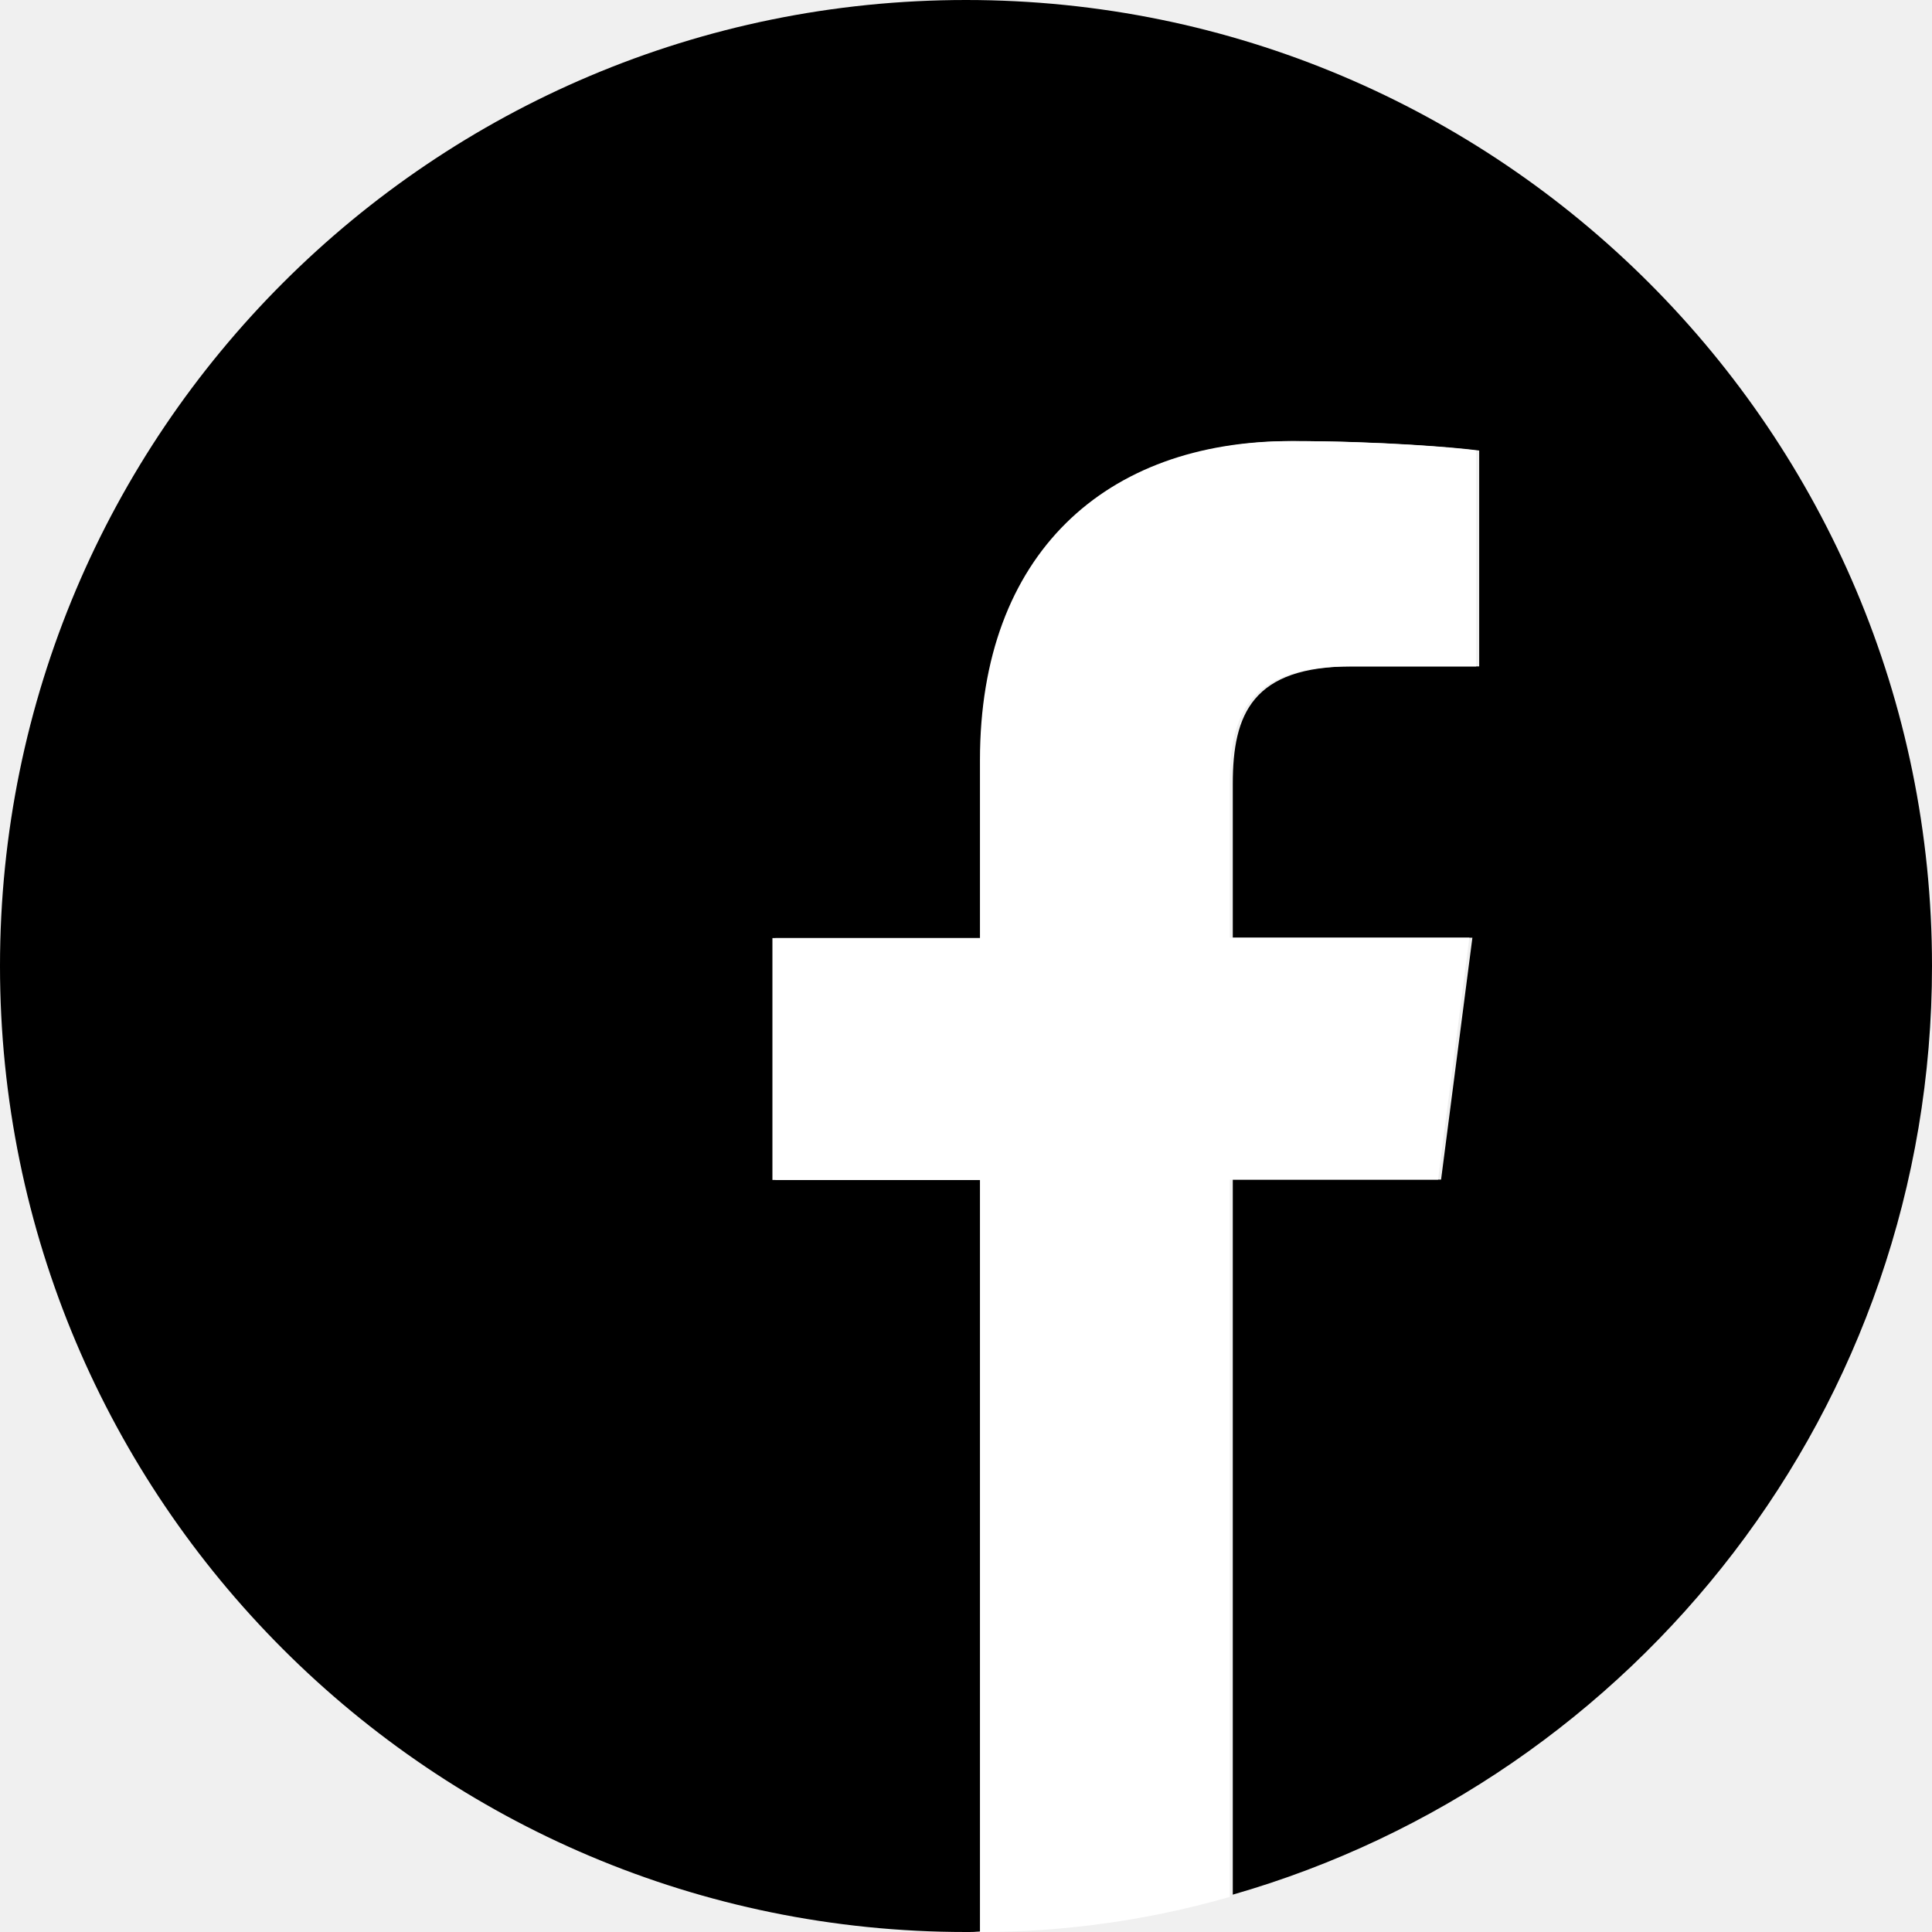
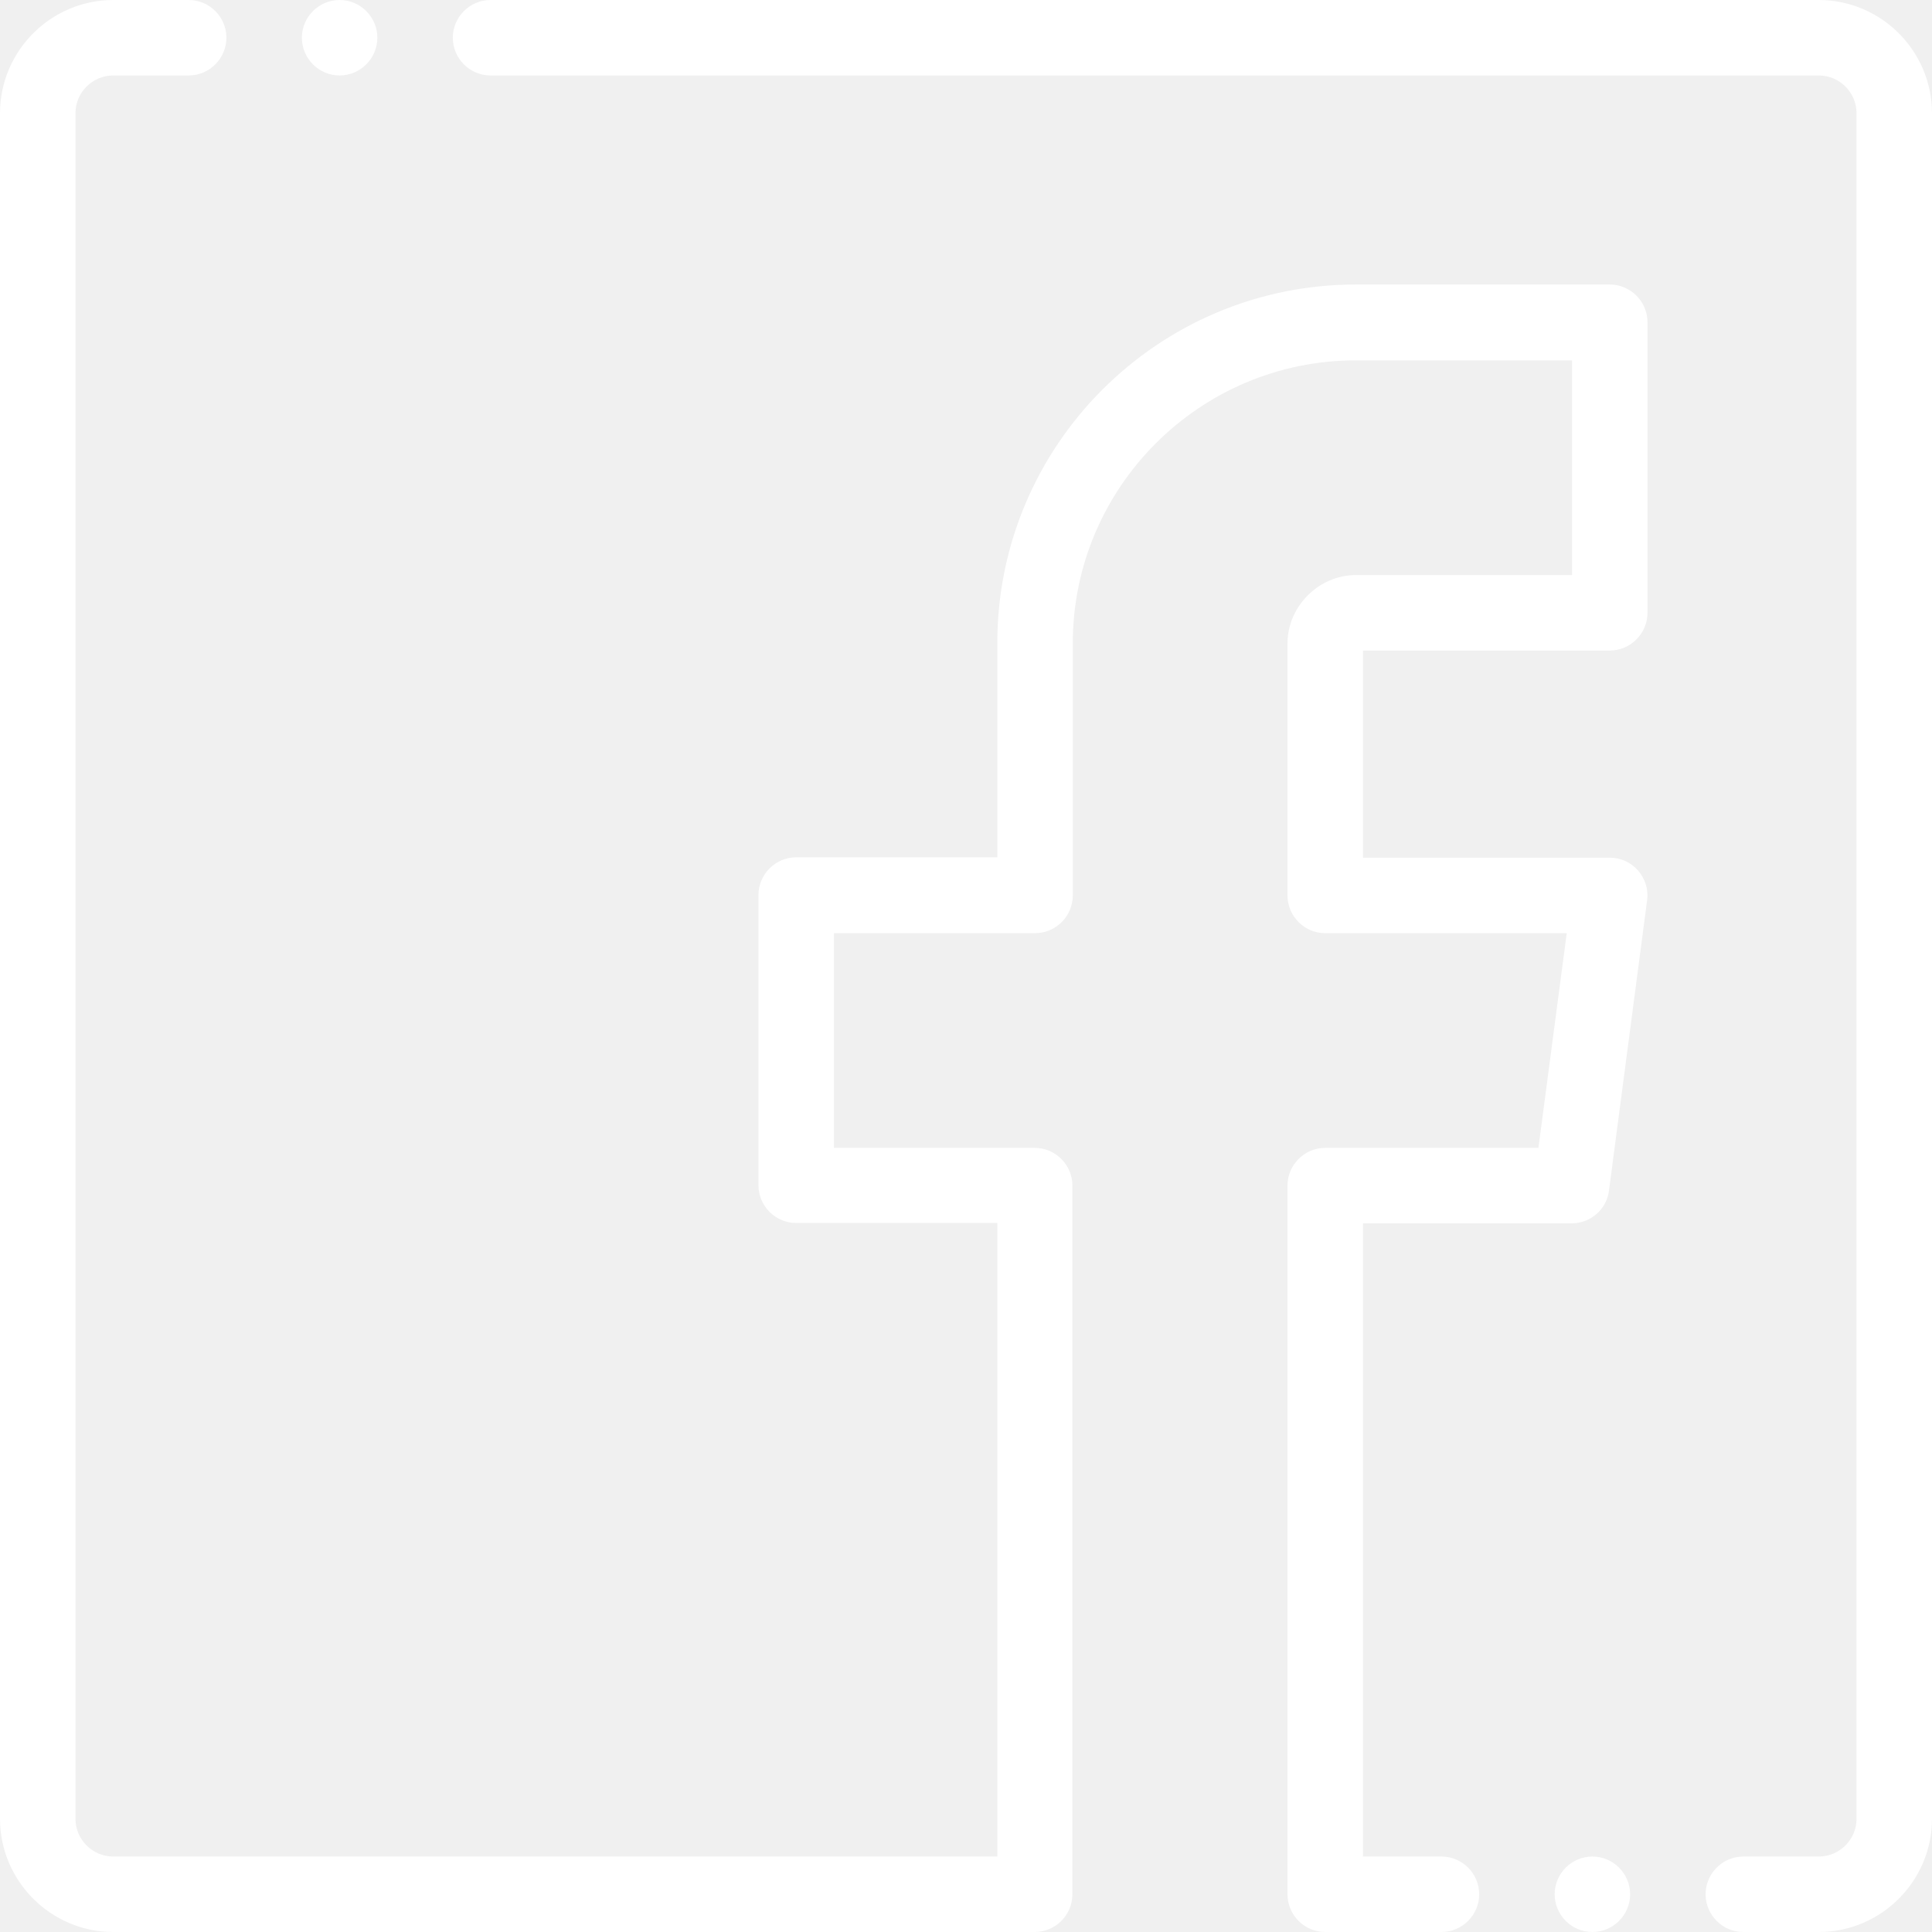
- <svg xmlns="http://www.w3.org/2000/svg" version="1.1" id="Capa_1" x="0px" y="0px" viewBox="0 0 512 512" style="enable-background:new 0 0 512 512;" xml:space="preserve">
+ <svg xmlns="http://www.w3.org/2000/svg" version="1.1" id="레이어_1" x="0px" y="0px" viewBox="0 0 512 512" style="enable-background:new 0 0 512 512;" xml:space="preserve">
  <style type="text/css">
	.st0{fill:#FFFFFF;}
</style>
-   <path d="M512,256C512,114.6,397.4,0,256,0S0,114.6,0,256s114.6,256,256,256c1.5,0,3,0,4.5-0.1V312.7h-55v-64.1h55v-47.2  c0-54.7,33.4-84.5,82.2-84.5c23.4,0,43.5,1.7,49.3,2.5v57.2h-33.6c-26.5,0-31.7,12.6-31.7,31.1v40.8h63.5l-8.3,64.1h-55.2v189.5  C433.7,471.4,512,372.9,512,256z" />
-   <g>
-     <path class="st0" d="M357.6,176.6h33.6v-57.2c-5.8-0.8-25.9-2.5-49.3-2.5c-48.8,0-82.2,29.8-82.2,84.5v47.2h-55v64.1h55v199.2   c-0.6,0-1.3,0.1-1.9,0.1c0.7,0,1.4,0,2.1,0c22.9,0,45.1-3.3,66-9.3l0-0.8V312.6h55.2l8.3-64.1h-63.5v-40.8   C325.9,189.2,331.1,176.6,357.6,176.6z" />
-     <path class="st0" d="M325.9,502.1v-0.2" />
-   </g>
+   <path class="st0" d="M426.6,75.4h-67.3c-52.4,0-95,42.6-95,95v56.8h-53.3c-5.5,0-10,4.5-10,10v76.9c0,5.5,4.5,10,10,10h53.3V492H30  c-5.5,0-10-4.5-10-10V30c0-5.5,4.5-10,10-10h20c5.5,0,10-4.5,10-10S55.5,0,50,0H30C13.5,0,0,13.5,0,30v452c0,16.5,13.5,30,30,30  h244.2c5.5,0,10-4.5,10-10V314.2c0-5.5-4.5-10-10-10H221v-56.9h53.3c5.5,0,10-4.5,10-10v-66.8c0-41.4,33.7-75,75-75h57.3v56.9h-57.3  c-9.8,0-18.1,8.3-18.1,18.1v66.8c0,5.5,4.5,10,10,10h64l-7.5,56.9h-56.5c-5.5,0-10,4.5-10,10V502c0,5.5,4.5,10,10,10H382  c5.5,0,10-4.5,10-10s-4.5-10-10-10h-20.8V324.2h55.3c5,0,9.3-3.7,9.9-8.7l10.1-76.9c0.4-2.9-0.5-5.7-2.4-7.9  c-1.9-2.2-4.6-3.4-7.5-3.4h-65.4v-54.9h65.4c5.5,0,10-4.5,10-10V85.4C436.6,79.9,432.1,75.4,426.6,75.4z" />
+   <path class="st0" d="M482,0H130c-5.5,0-10,4.5-10,10s4.5,10,10,10h352c5.5,0,10,4.5,10,10v452c0,5.5-4.5,10-10,10h-20  c-5.5,0-10,4.5-10,10s4.5,10,10,10h20c16.5,0,30-13.5,30-30V30C512,13.5,498.5,0,482,0z" />
+   <path class="st0" d="M422,492L422,492c-5.5,0-10,4.5-10,10s4.5,10,10,10s10-4.5,10-10S427.5,492,422,492z" />
+   <path class="st0" d="M90,20c5.5,0,10-4.5,10-10S95.5,0,90,0h0c-5.5,0-10,4.5-10,10S84.5,20,90,20z" />
</svg>
